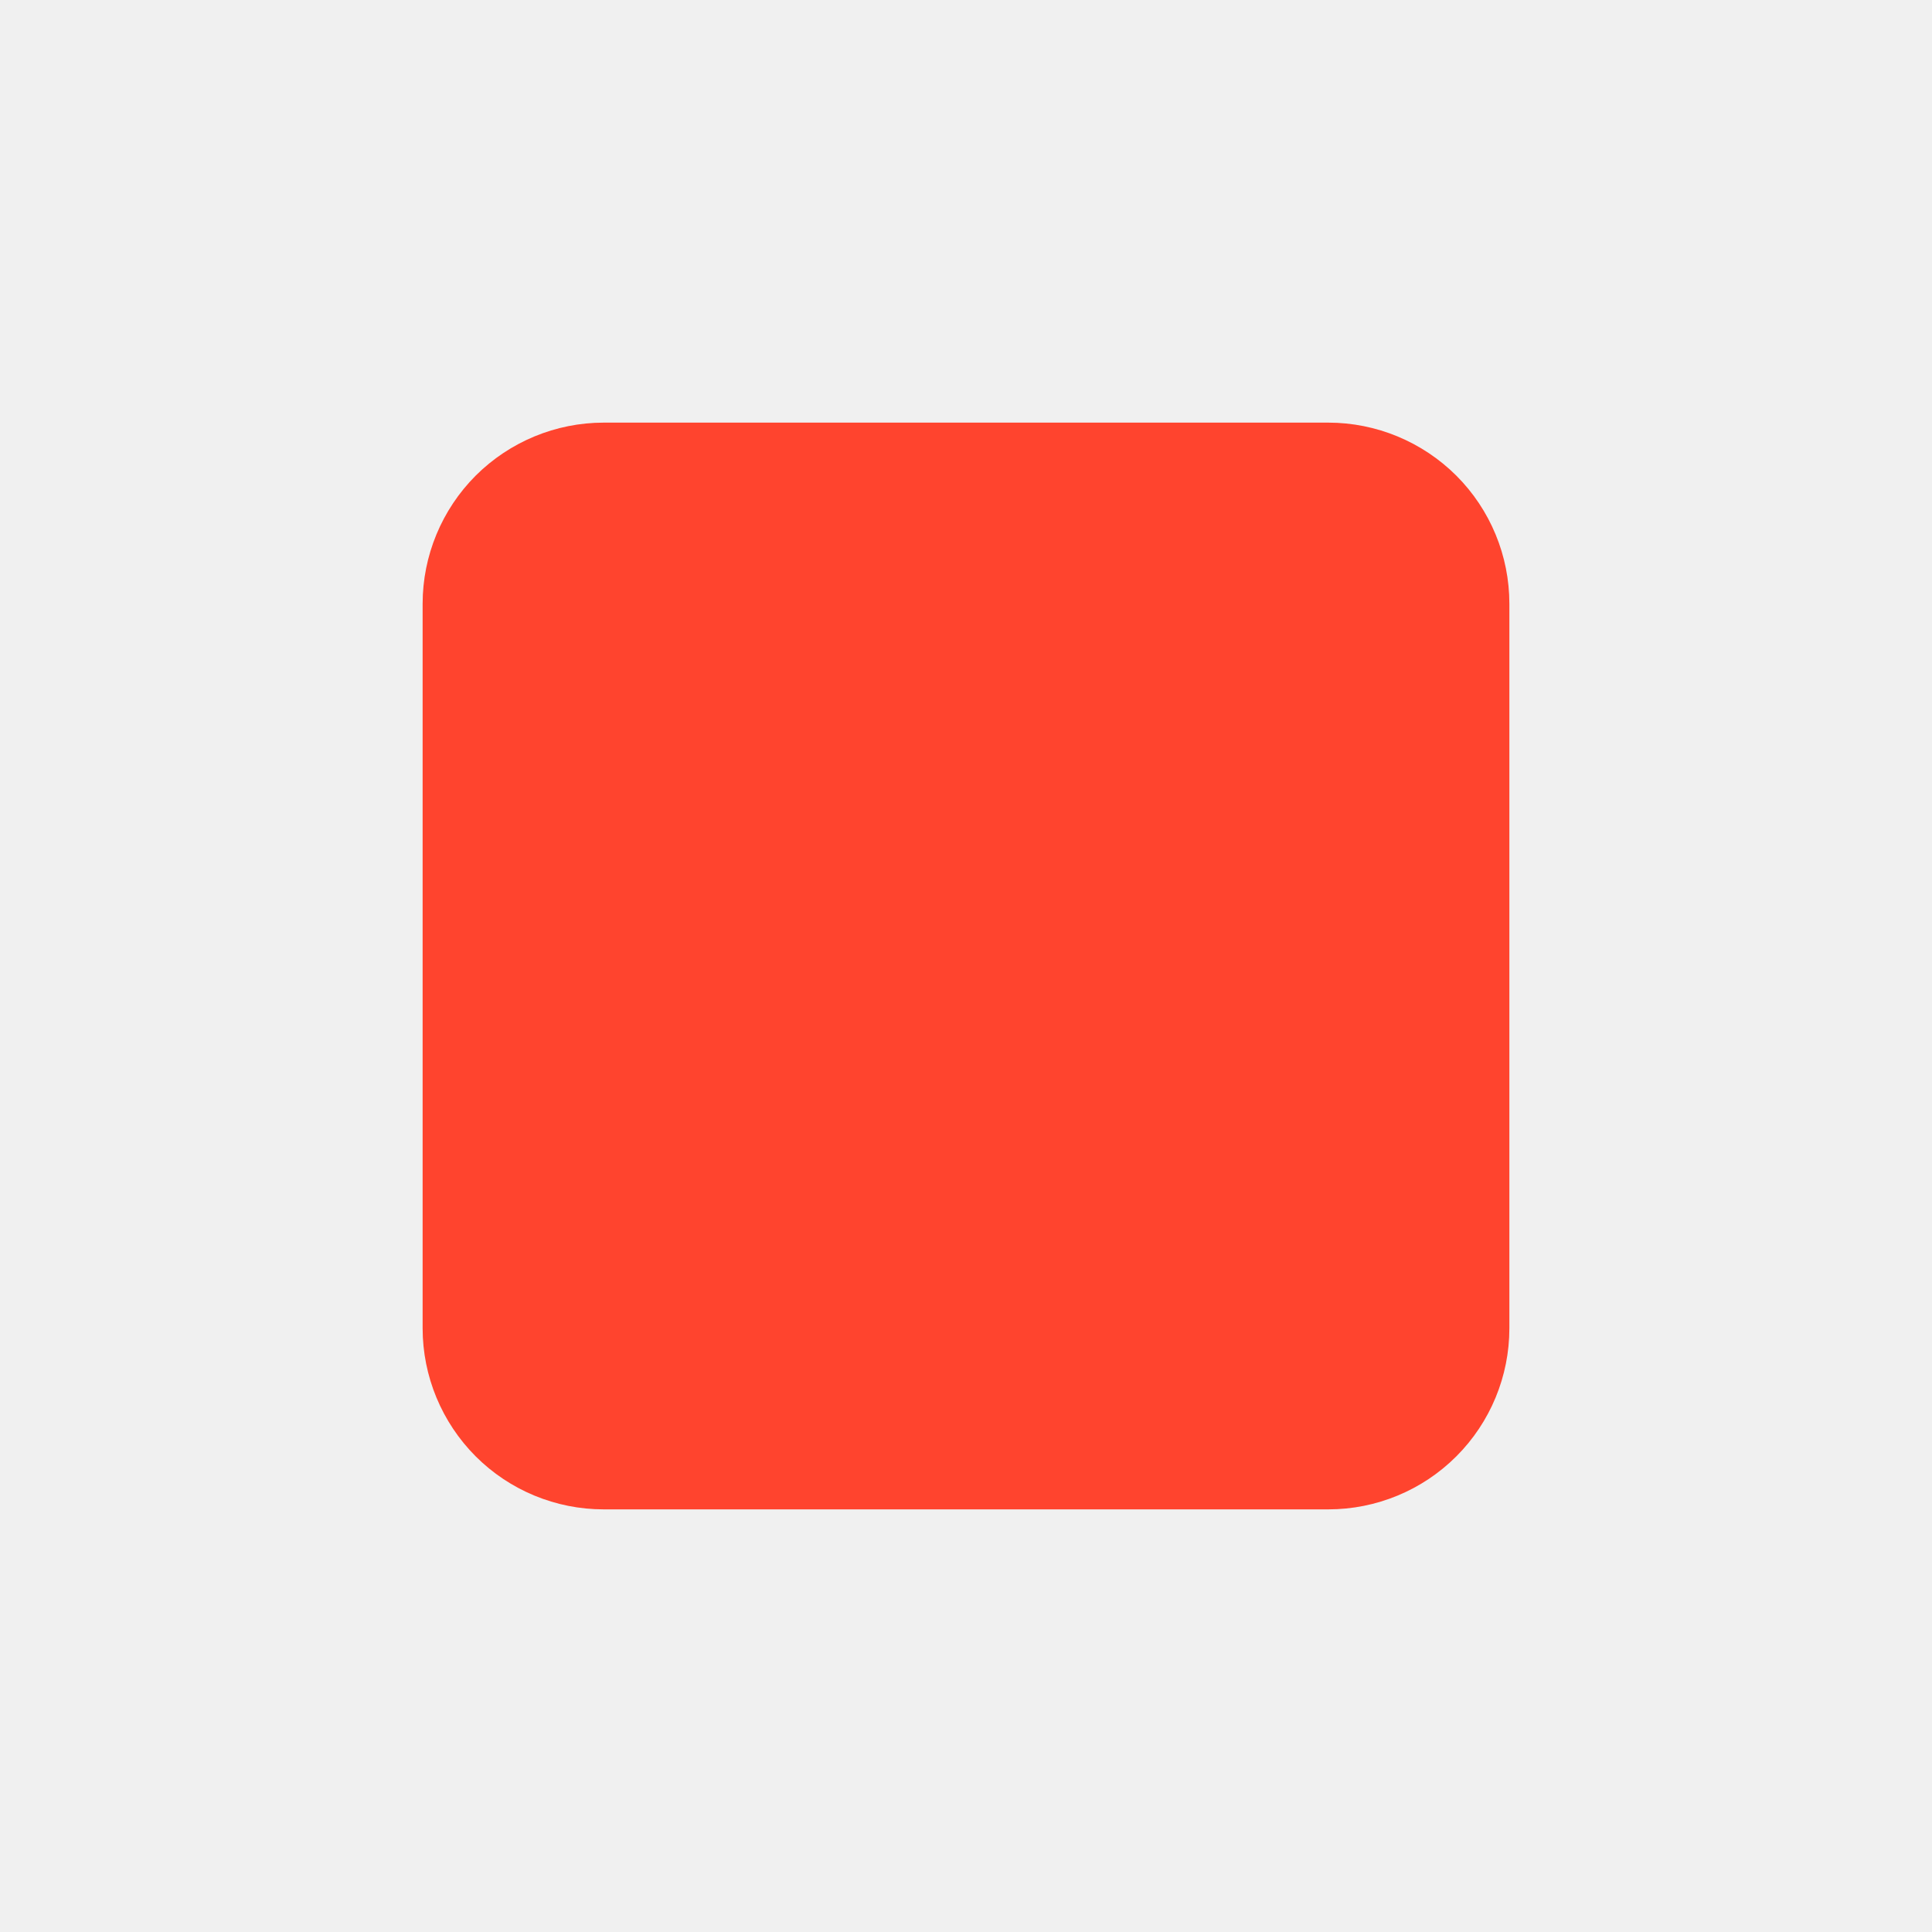
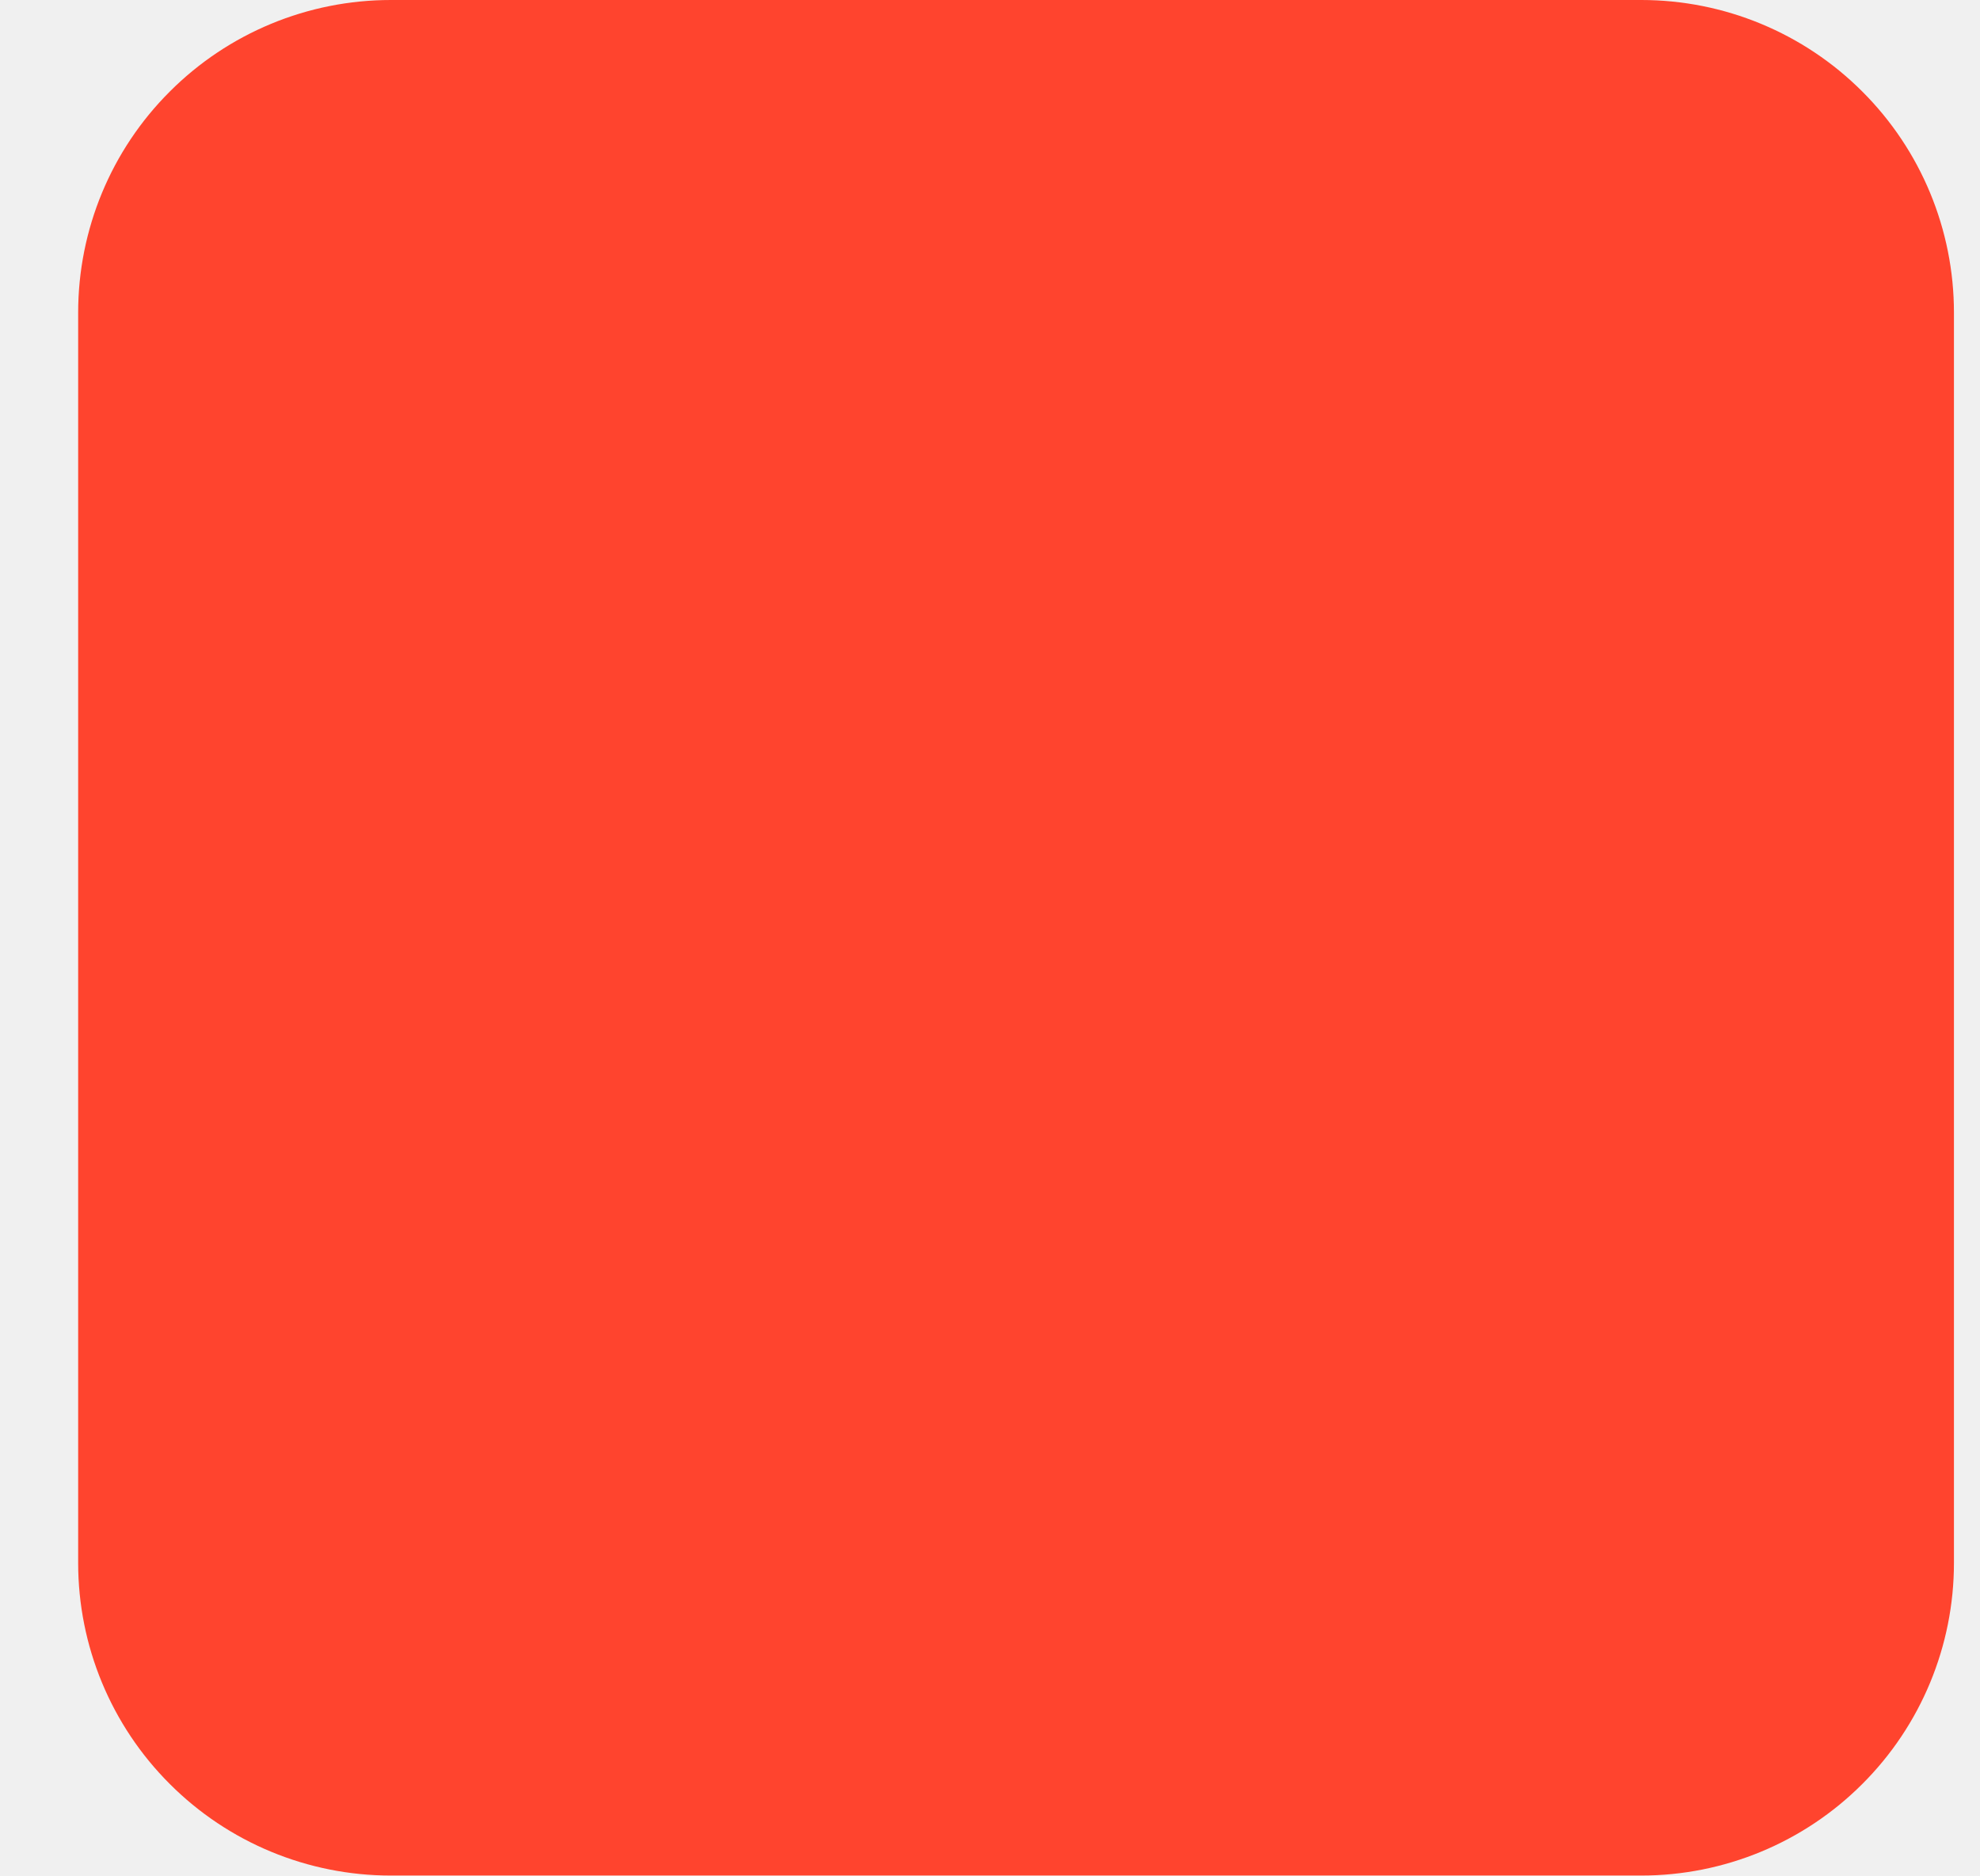
- <svg xmlns="http://www.w3.org/2000/svg" width="20" height="20" viewBox="0 0 20 20" fill="none">
-   <path d="M6.25 4.375H13.75C14.247 4.375 14.724 4.573 15.076 4.924C15.428 5.276 15.625 5.753 15.625 6.25V13.75C15.625 14.247 15.428 14.724 15.076 15.076C14.724 15.428 14.247 15.625 13.75 15.625H6.25C5.753 15.625 5.276 15.428 4.924 15.076C4.573 14.724 4.375 14.247 4.375 13.75V6.25C4.375 5.753 4.573 5.276 4.924 4.924C5.276 4.573 5.753 4.375 6.25 4.375Z" fill="#FF442E" />
+ <svg xmlns="http://www.w3.org/2000/svg" width="19" height="18" viewBox="0 0 19 18" fill="none">
+   <g clip-path="url(#clip0_104_934)">
+     <path d="M3.75 0H15.75C16.546 0 17.309 0.316 17.871 0.879C18.434 1.441 18.75 2.204 18.75 3V15C18.75 15.796 18.434 16.559 17.871 17.121C17.309 17.684 16.546 18 15.75 18H3.75C2.954 18 2.191 17.684 1.629 17.121C1.066 16.559 0.75 15.796 0.75 15V3C0.75 2.204 1.066 1.441 1.629 0.879C2.191 0.316 2.954 0 3.75 0Z" fill="#FF442E" />
+   </g>
+   <defs>
+     <clipPath id="clip0_104_934">
+       <rect width="18" height="18" fill="white" transform="translate(0.75)" />
+     </clipPath>
+   </defs>
</svg>
